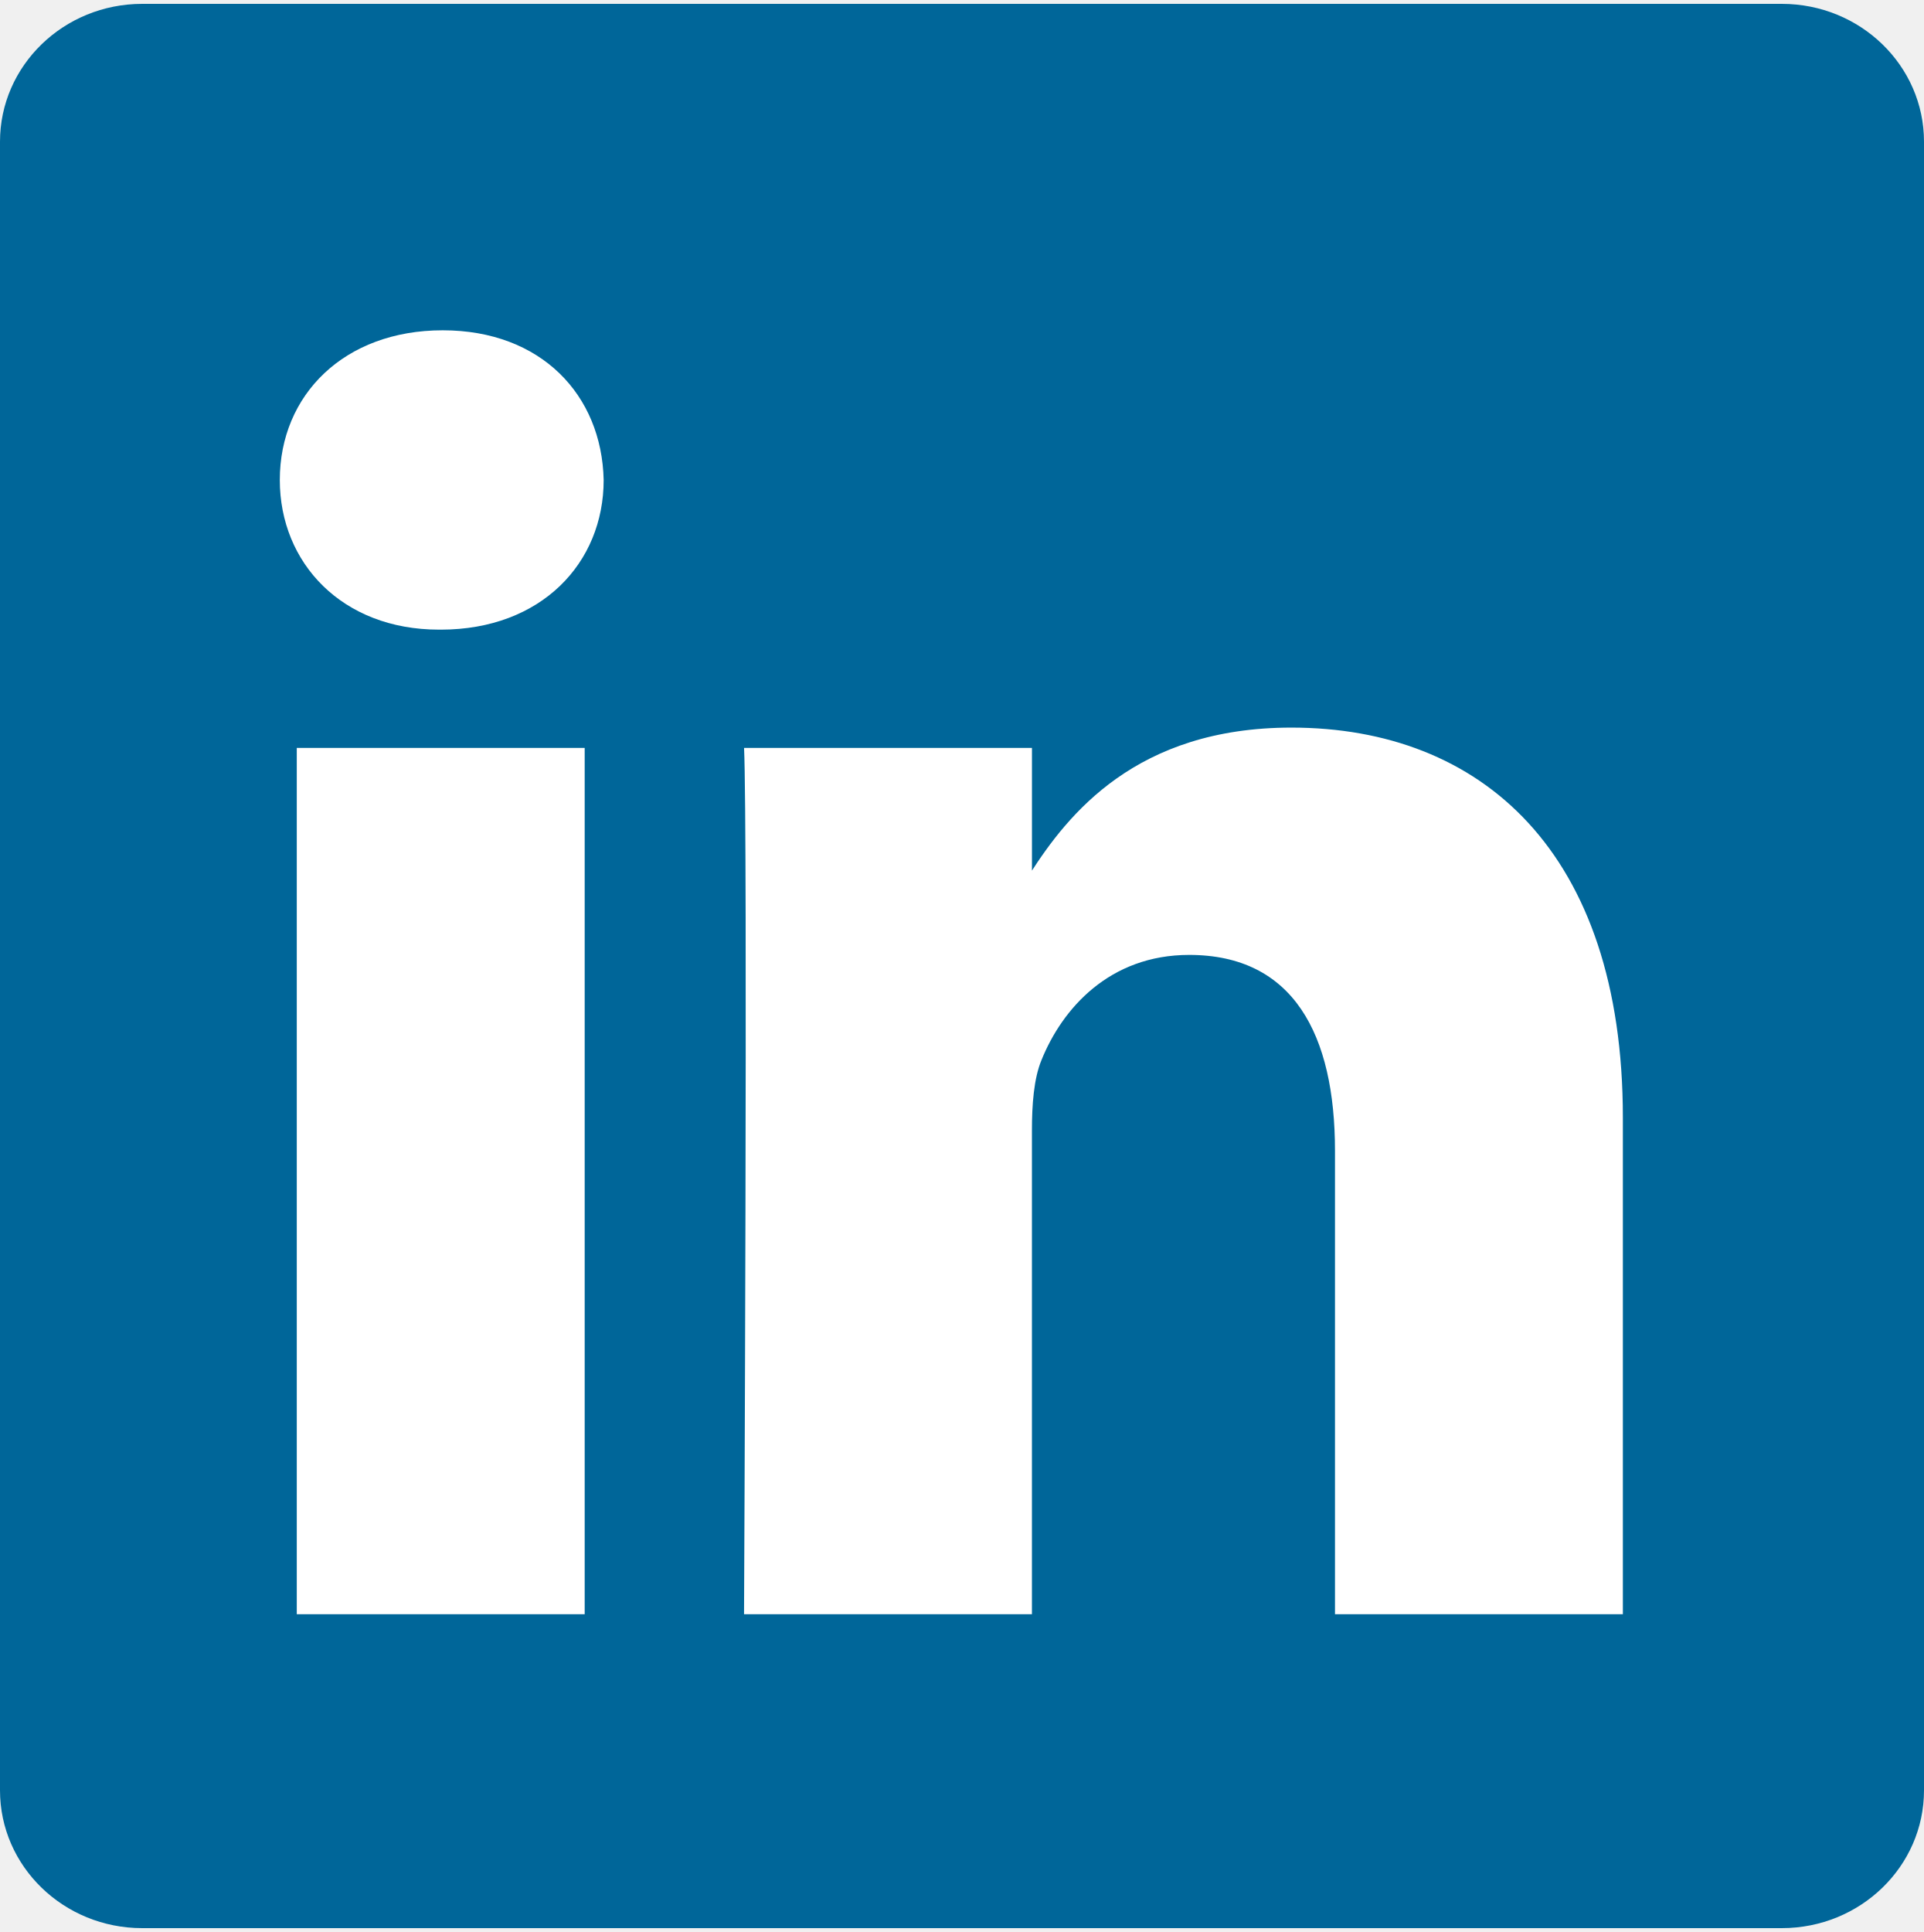
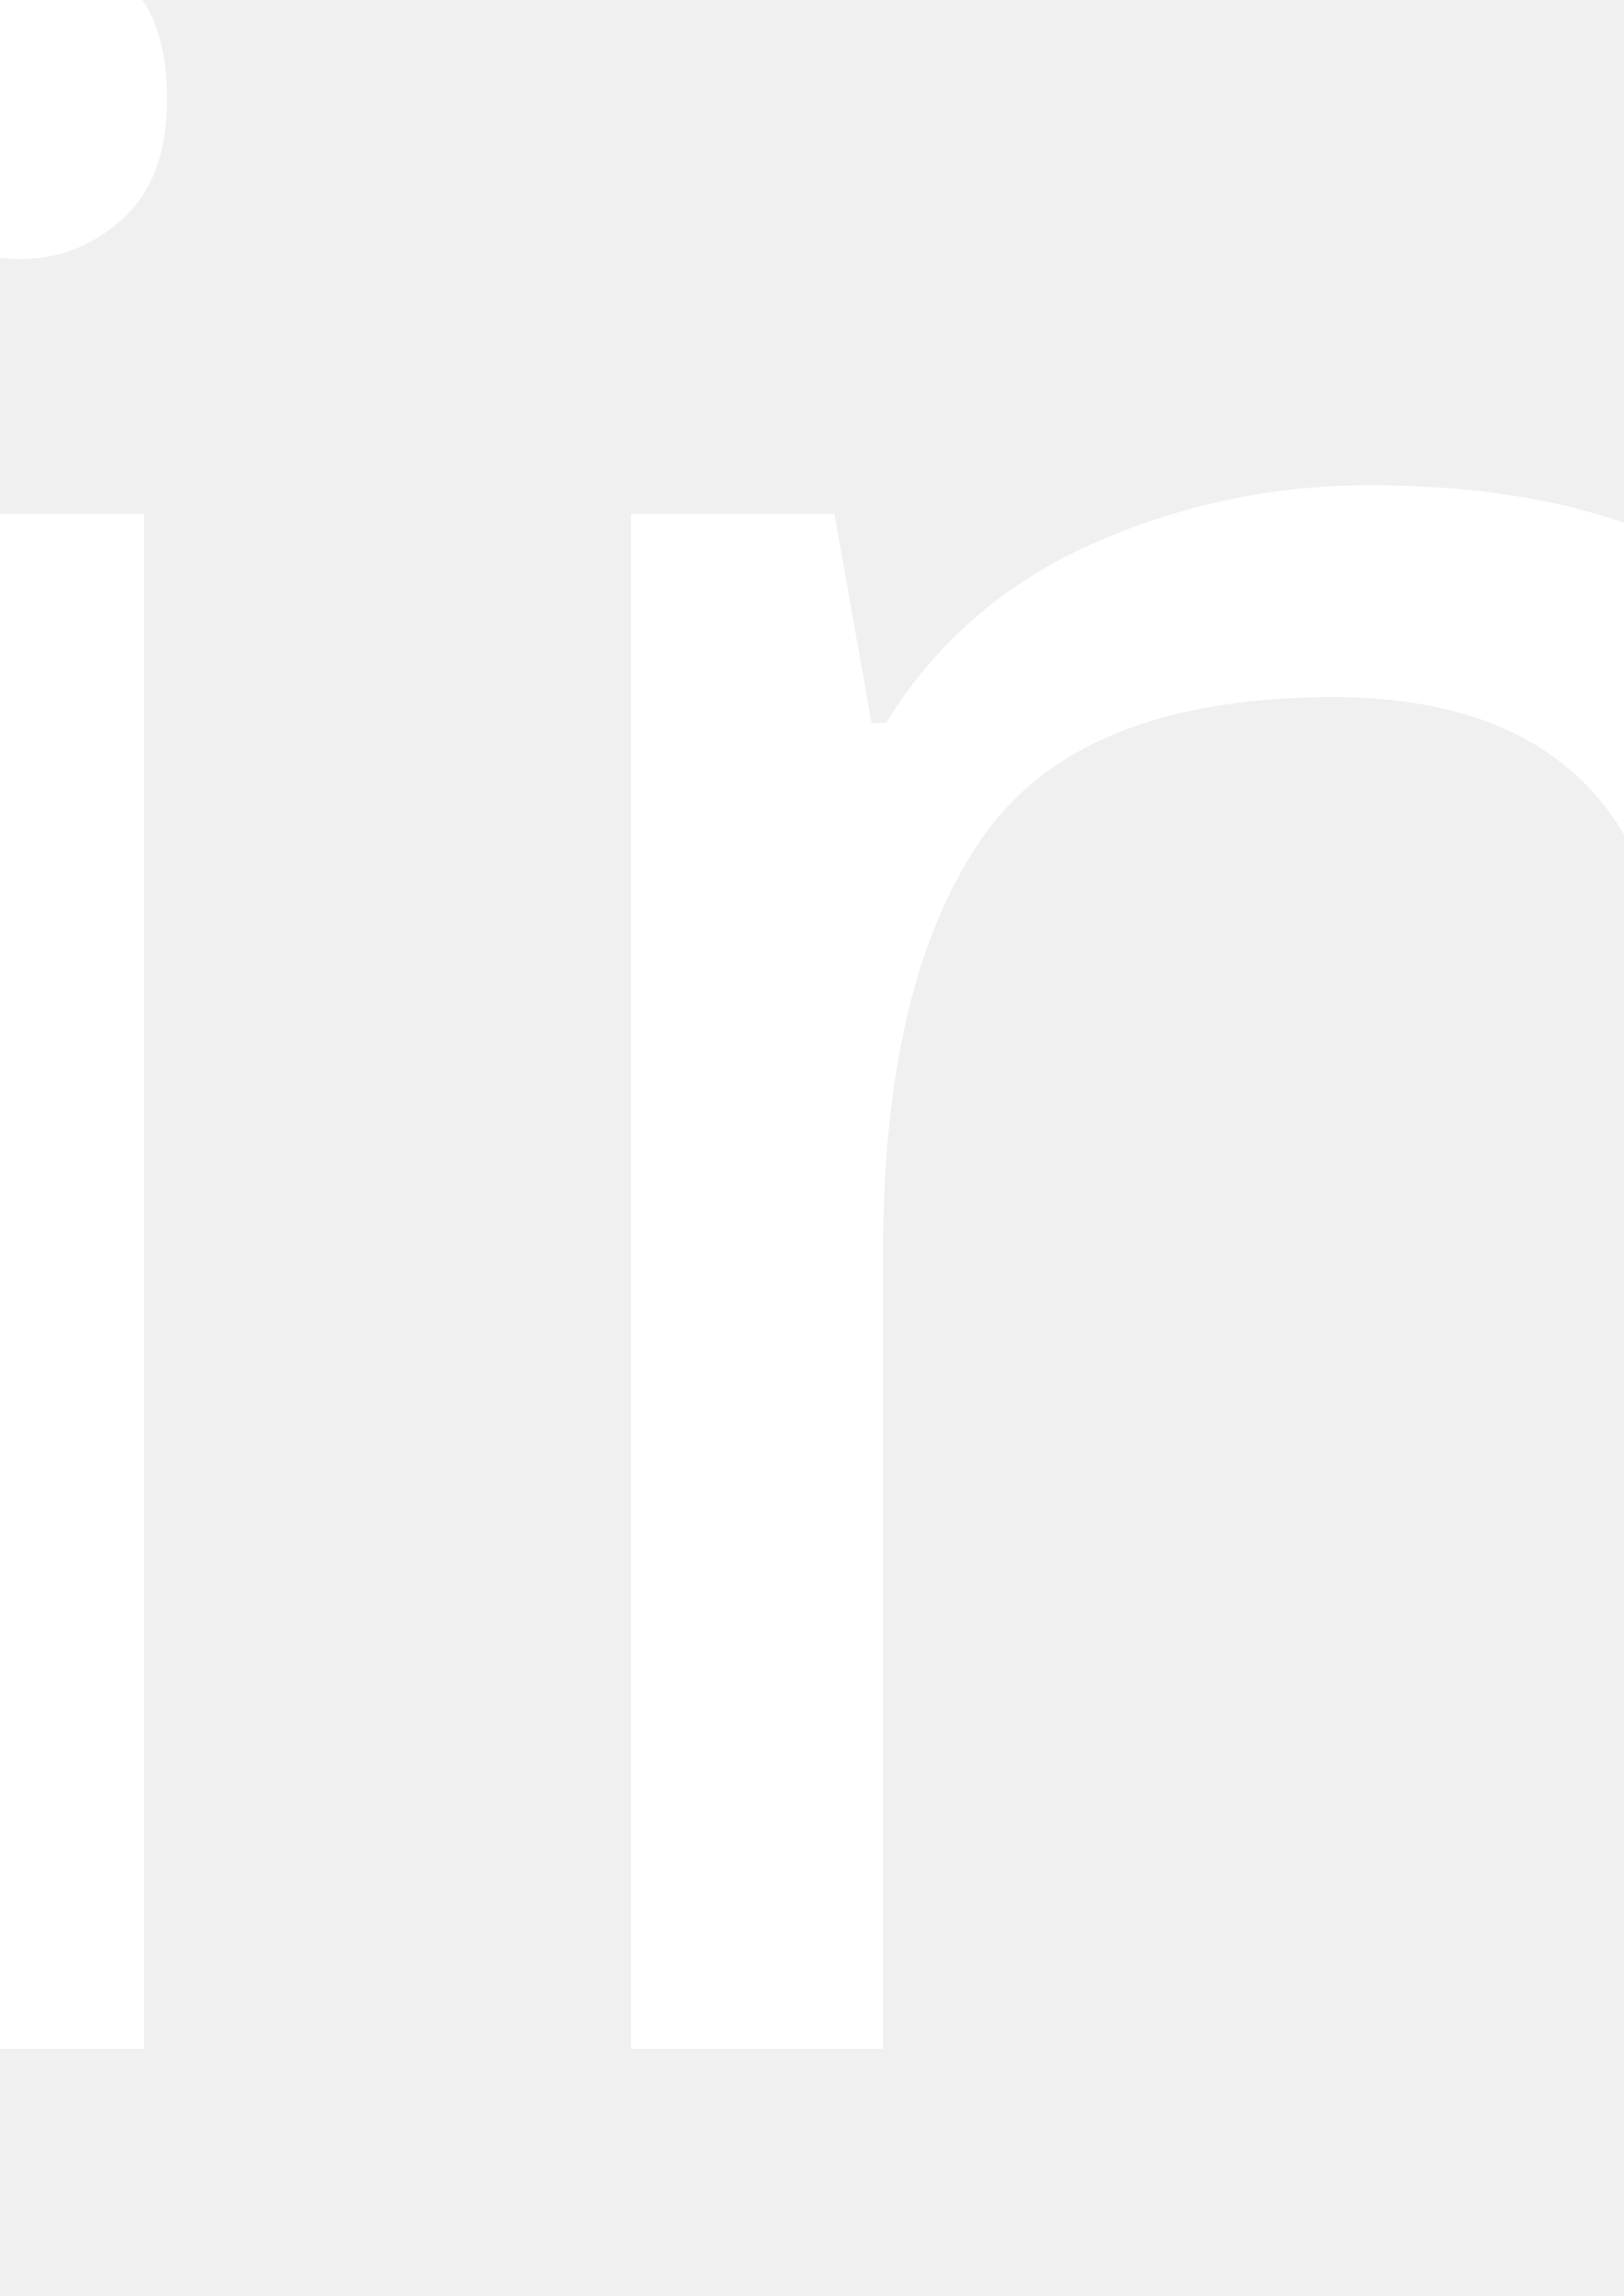
- <svg xmlns="http://www.w3.org/2000/svg" height="2500" width="2490" viewBox="0 0 256 256">
-   <g fill="none">
-     <path d="M0 18.338C0 8.216 8.474 0 18.92 0h218.16C247.53 0 256 8.216 256 18.338v219.327C256 247.79 247.53 256 237.08 256H18.92C8.475 256 0 247.791 0 237.668V18.335z" fill="#069" />
-     <path d="M77.796 214.238V98.986H39.488v115.252H77.8zM58.65 83.253c13.356 0 21.671-8.85 21.671-19.91-.25-11.312-8.315-19.915-21.417-19.915-13.111 0-21.674 8.603-21.674 19.914 0 11.06 8.312 19.91 21.169 19.91h.248zM99 214.238h38.305v-64.355c0-3.44.25-6.889 1.262-9.346 2.768-6.885 9.071-14.012 19.656-14.012 13.858 0 19.405 10.568 19.405 26.063v61.65h38.304v-66.082c0-35.399-18.896-51.872-44.099-51.872-20.663 0-29.738 11.549-34.78 19.415h.255V98.99H99.002c.5 10.812-.003 115.252-.003 115.252z" fill="#fff" />
+ <svg xmlns="http://www.w3.org/2000/svg" width="210mm" height="297mm" viewBox="0 0 210 297" version="1.1" id="svg8">
+   <defs id="defs2" />
+   <g id="layer1">
+     <text xml:space="preserve" style="font-style:normal;font-weight:normal;font-size:370.417px;line-height:1.25;font-family:sans-serif;fill:#ffffff;fill-opacity:1;stroke:none;stroke-width:0.265" x="-45.435" y="265.014" id="text12">
+       <tspan id="tspan10" x="-45.435" y="265.014" style="font-style:normal;font-variant:normal;font-weight:normal;font-stretch:normal;font-size:370.417px;font-family:'Myriad Pro';-inkscape-font-specification:'Myriad Pro';fill:#ffffff;stroke-width:0.265" dy="0">in</tspan>
+     </text>
  </g>
</svg>
